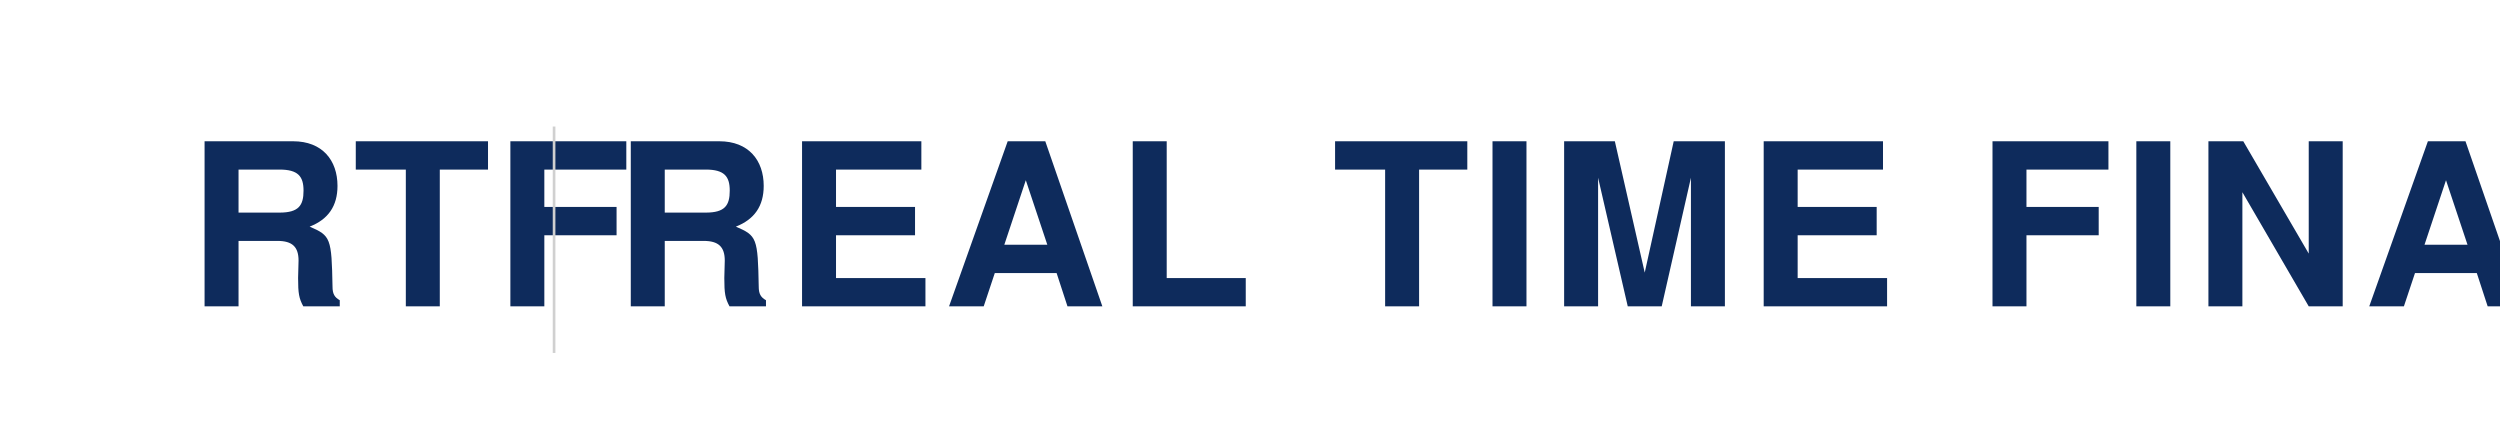
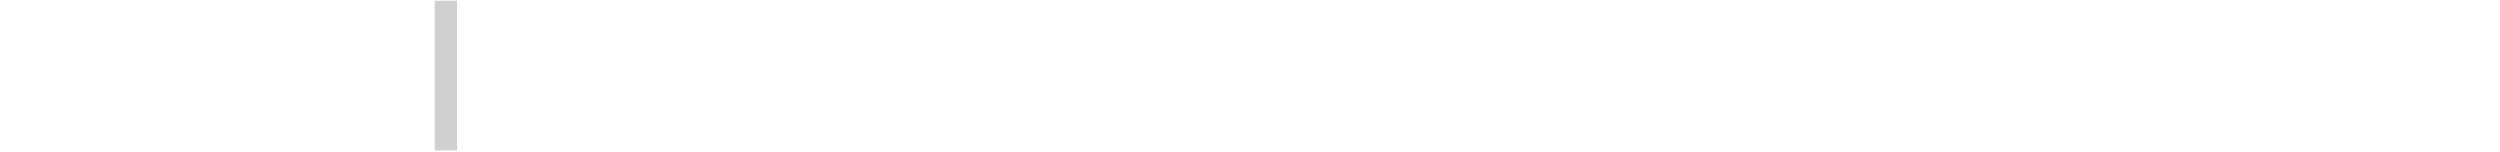
- <svg xmlns="http://www.w3.org/2000/svg" width="1877" height="323" viewBox="0 0 1877 323">
-   <text x="140" y="230" fill="#0E2B5C" style="font-family:Helvetica Neue;font-weight:900;font-stretch:condensed;font-size:170px;letter-spacing:2px">RTF</text>
-   <rect x="415" y="95" width="2" height="170" fill="#D0D0D0" />
-   <text x="460" y="230" fill="#0E2B5C" style="font-family:Helvetica Neue;font-weight:700;font-stretch:condensed;font-size:170px;letter-spacing:6px">REAL TIME FINANCE</text>
+ <svg xmlns="http://www.w3.org/2000/svg" width="1119" height="68" viewBox="0 0 1119 68" fill="none">
+   <path d="M0 65.573V0.885H25.508C30.39 0.885 34.558 1.758 38.009 3.506C41.482 5.233 44.123 7.686 45.933 10.866C47.764 14.024 48.68 17.741 48.68 22.016C48.68 26.311 47.754 30.007 45.902 33.102C44.05 36.177 41.366 38.535 37.851 40.178C34.358 41.82 30.127 42.642 25.16 42.642H8.081V31.649H22.951C25.561 31.649 27.728 31.291 29.454 30.576C31.18 29.859 32.463 28.786 33.305 27.354C34.168 25.922 34.599 24.143 34.599 22.016C34.599 19.868 34.168 18.057 33.305 16.583C32.463 15.109 31.169 13.993 29.422 13.235C27.697 12.456 25.518 12.066 22.887 12.066H13.669V65.573H0ZM34.915 36.135L50.984 65.573H35.894L20.173 36.135H34.915ZM55.877 12.161V0.885H108.977V12.161H89.183V65.573H75.671V12.161H55.877ZM117.722 65.573V0.885H160.53V12.161H131.391V27.575H157.688V38.852H131.391V65.573H117.722Z" fill="" />
+   <path d="M204.094 0.849V66.849H195.094V0.849H204.094Z" fill="#D0D0D0" stroke="#D0D0D0" />
+   <path d="M242.941 65.573V0.885H268.449C273.331 0.885 277.499 1.758 280.95 3.506C284.423 5.233 287.064 7.686 288.874 10.866C290.705 14.024 291.62 17.741 291.62 22.016C291.62 26.311 290.694 30.007 288.843 33.102C286.99 36.177 284.307 38.535 280.793 40.178C277.299 41.82 273.068 42.642 268.101 42.642H251.022V31.649H265.891C268.501 31.649 270.669 31.291 272.395 30.576C274.12 29.86 275.405 28.786 276.246 27.354C277.109 25.922 277.54 24.143 277.54 22.016C277.54 19.868 277.109 18.057 276.246 16.583C275.405 15.109 274.11 13.993 272.363 13.235C270.638 12.456 268.459 12.066 265.828 12.066H256.61V65.573H242.941ZM277.856 36.135L293.925 65.573H278.835L263.114 36.135H277.856ZM301.281 65.573V0.885H344.846V12.161H314.95V27.575H342.605V38.852H314.95V54.297H344.972V65.573H301.281ZM366.858 65.573H352.21L374.529 0.885H392.145L414.434 65.573H399.785L383.59 15.667H383.084L366.858 65.573ZM365.943 40.147H400.542V50.823H365.943V40.147ZM422.215 65.573V0.885H435.885V54.297H463.6V65.573H422.215ZM490.767 12.161V0.885H543.866V12.161H524.073V65.573H510.56V12.161H490.767ZM566.279 0.885V65.573H552.609V0.885H566.279ZM577.527 0.885H594.387L612.193 44.347H612.951L630.752 0.885H647.611V65.573H634.355V23.469H633.816L617.082 65.257H608.056L591.322 23.311H590.789V65.573H577.527V0.885ZM658.875 65.573V0.885H702.441V12.161H672.545V27.575H700.197V38.852H672.545V54.297H702.566V65.573H658.875ZM733.885 65.573V0.885H776.693V12.161H747.549V27.575H773.848V38.852H747.549V65.573H733.885ZM799.555 0.885V65.573H785.886V0.885H799.555ZM864.88 0.885V65.573H853.073L824.944 24.858H824.468V65.573H810.798V0.885H822.8L850.704 41.568H851.274V0.885H864.88ZM887.32 65.573H872.667L894.986 0.885H912.604L934.891 65.573H920.244L904.048 15.667H903.541L887.32 65.573ZM886.399 40.147H921.002V50.823H886.399V40.147ZM996.754 0.885V65.573H984.946L956.818 24.858H956.342V65.573H942.672V0.885H954.668L982.578 41.568H983.148V0.885H996.754ZM1065.09 23.532H1051.27C1051.01 21.742 1050.5 20.152 1049.72 18.762C1048.94 17.351 1047.94 16.151 1046.72 15.162C1045.5 14.172 1044.09 13.414 1042.49 12.887C1040.91 12.361 1039.2 12.098 1037.34 12.098C1034 12.098 1031.08 12.929 1028.6 14.593C1026.11 16.235 1024.19 18.636 1022.82 21.795C1021.45 24.932 1020.77 28.743 1020.77 33.229C1020.77 37.841 1021.45 41.715 1022.82 44.853C1024.21 47.99 1026.14 50.359 1028.63 51.96C1031.11 53.56 1033.99 54.36 1037.25 54.36C1039.08 54.36 1040.78 54.118 1042.33 53.633C1043.91 53.15 1045.31 52.444 1046.53 51.518C1047.75 50.57 1048.76 49.422 1049.56 48.074C1050.38 46.727 1050.95 45.19 1051.27 43.463L1065.09 43.526C1064.74 46.495 1063.84 49.359 1062.41 52.118C1061 54.855 1059.09 57.308 1056.69 59.477C1054.31 61.625 1051.47 63.331 1048.17 64.594C1044.89 65.837 1041.17 66.458 1037.03 66.458C1031.26 66.458 1026.1 65.152 1021.56 62.541C1017.03 59.93 1013.46 56.15 1010.82 51.202C1008.21 46.253 1006.91 40.262 1006.91 33.229C1006.91 26.174 1008.23 20.173 1010.89 15.225C1013.54 10.276 1017.14 6.507 1021.68 3.917C1026.23 1.306 1031.34 0 1037.03 0C1040.78 0 1044.25 0.526 1047.44 1.579C1050.66 2.632 1053.51 4.169 1056 6.191C1058.48 8.191 1060.51 10.645 1062.06 13.551C1063.64 16.457 1064.65 19.784 1065.09 23.532ZM1074.89 65.573V0.885H1118.46V12.161H1088.56V27.575H1116.22V38.852H1088.56V54.297H1118.59V65.573H1074.89Z" fill="" />
</svg>
